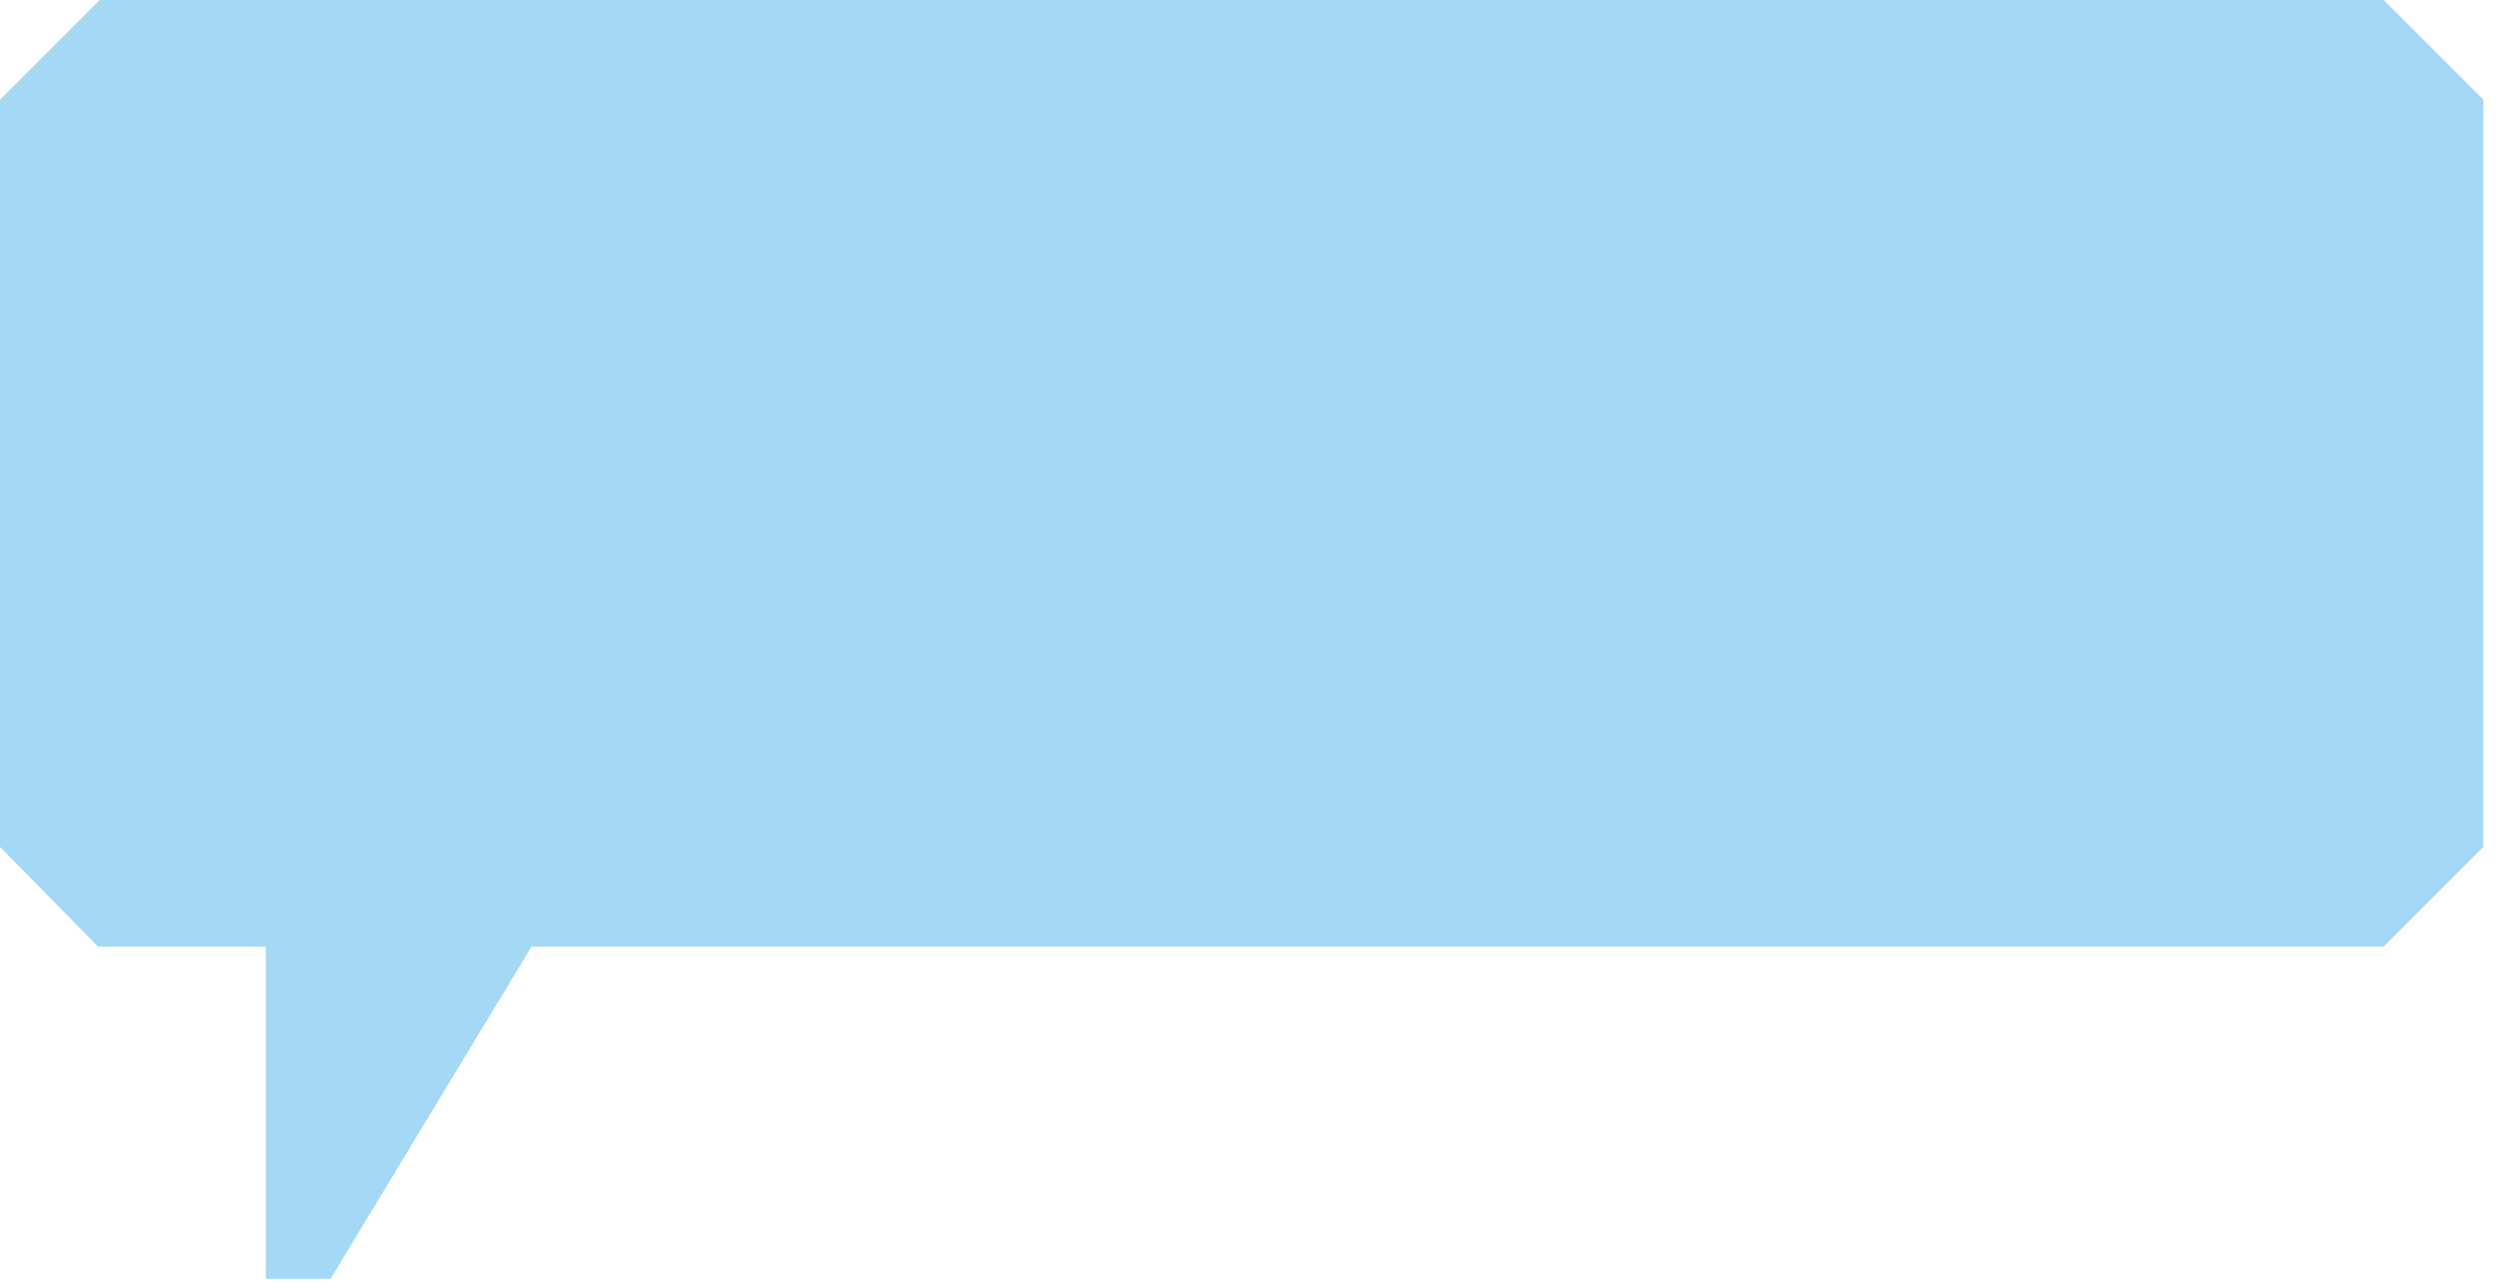
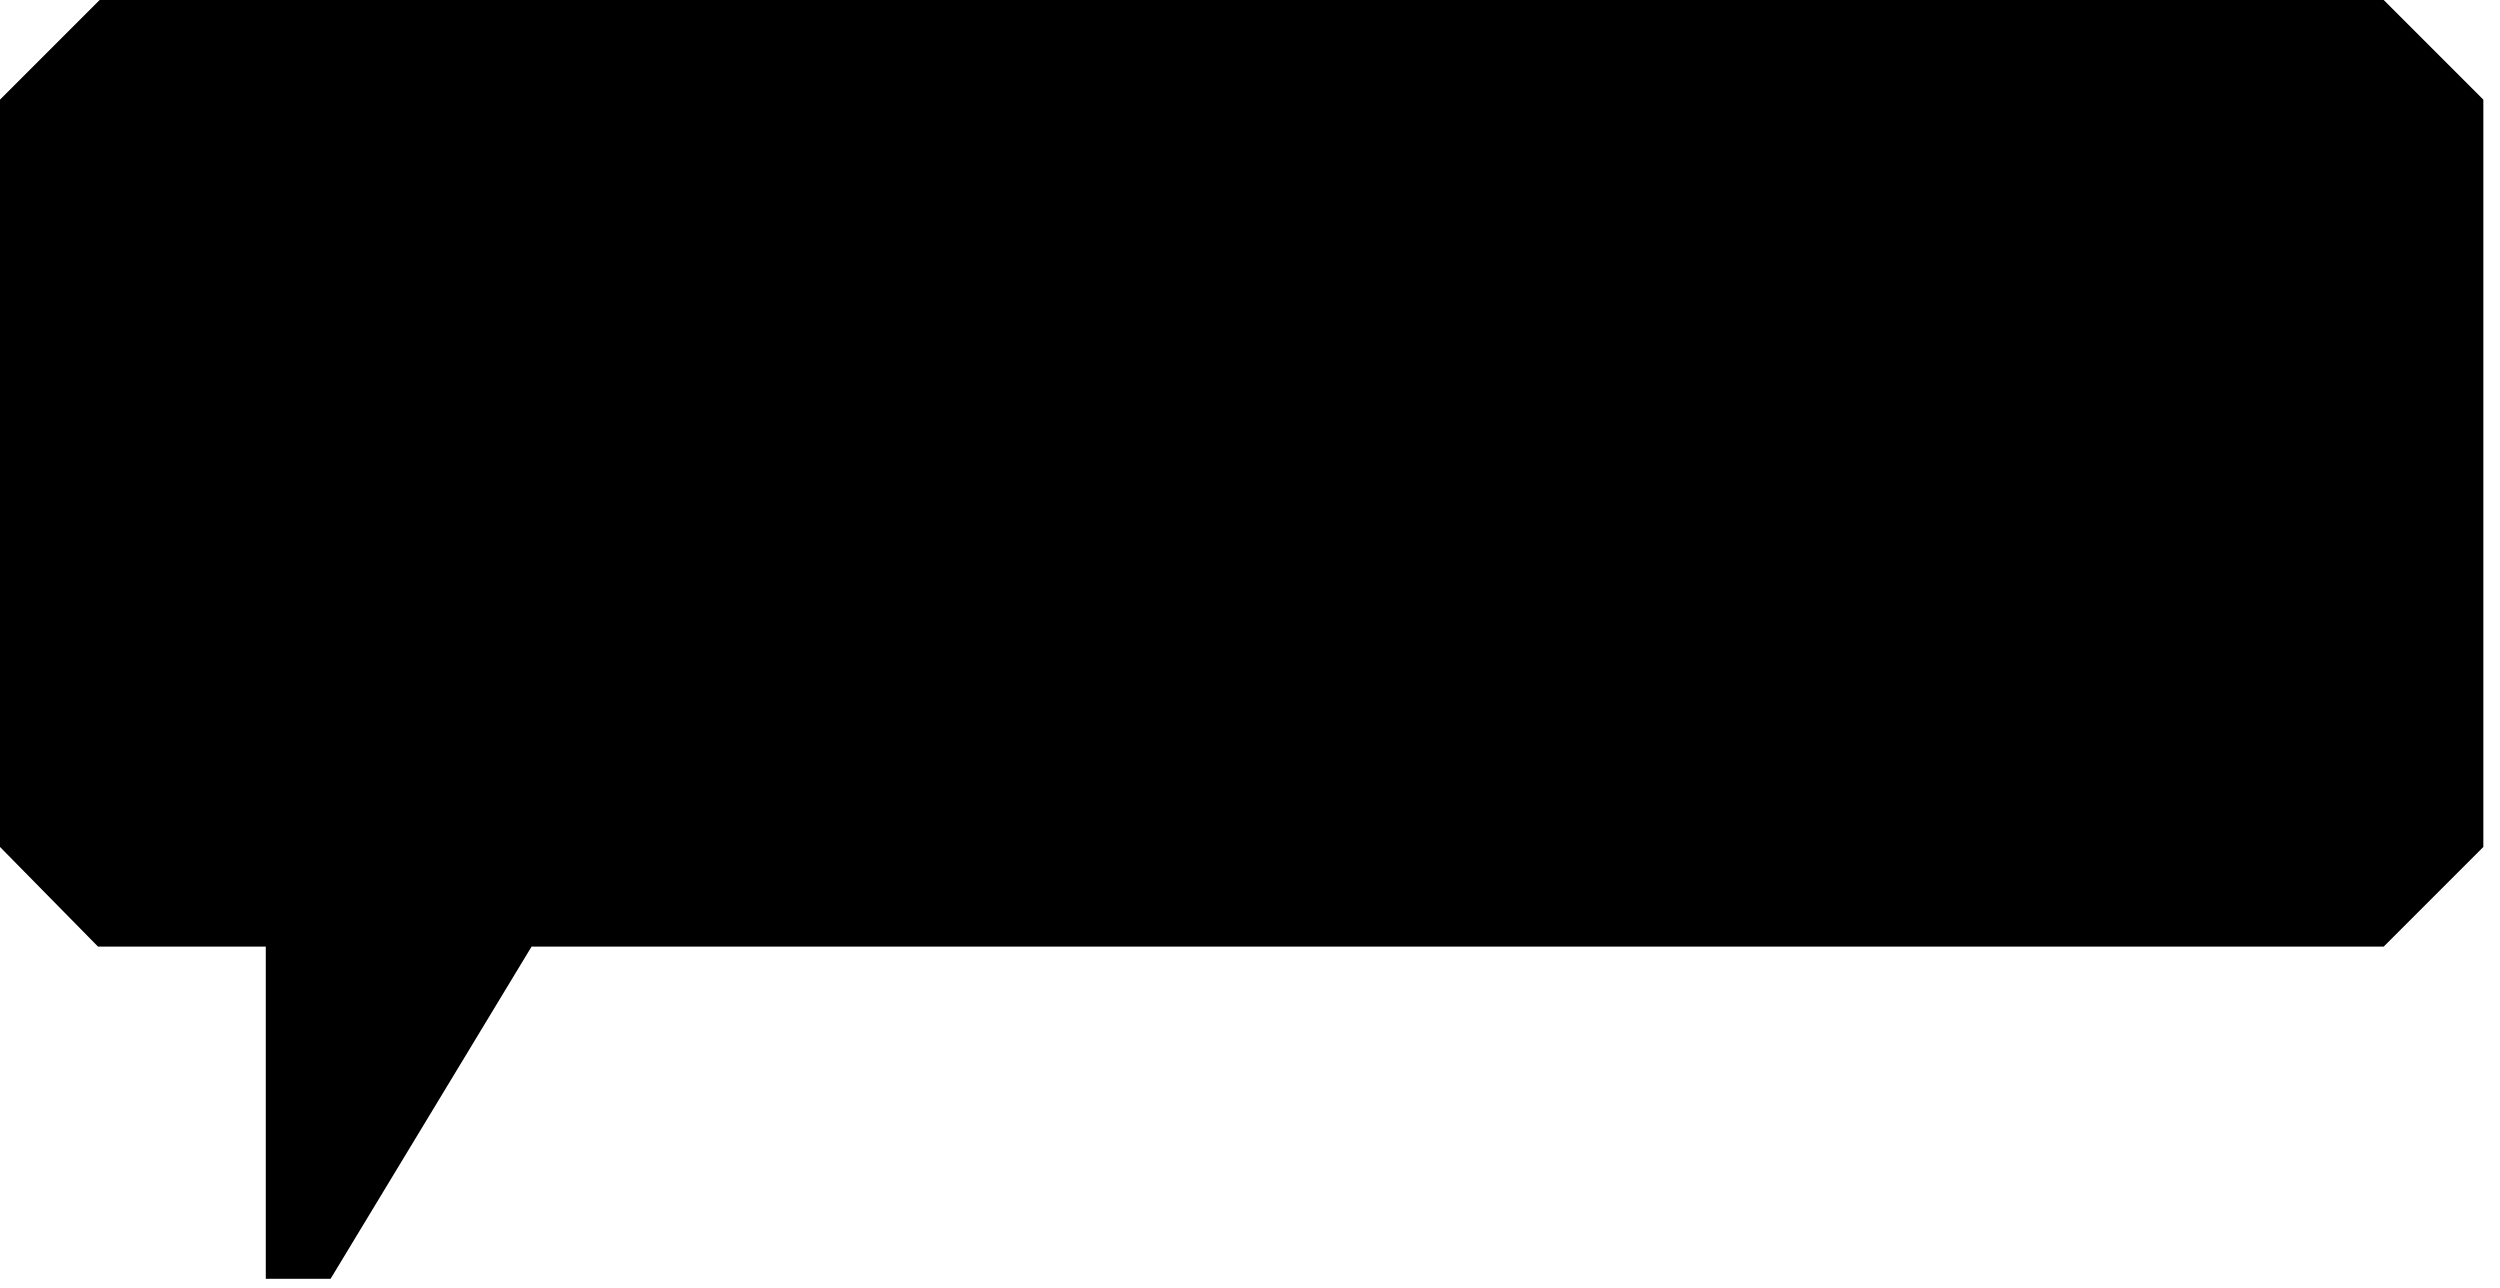
<svg viewBox="92 875 134 69" preserveAspectRatio="none">
-   <polygon id="" stroke="none" fill="#A4D8F4" fill-rule="evenodd" points="225.107 880.342 225.107 920.396 219.765 925.738 120.492 925.738 109.718 943.545 106.246 943.545 106.246 925.738 97.253 925.738 92 920.396 92 880.342 97.342 875 219.765 875" />
+   <polygon points="225.107 880.342 225.107 920.396 219.765 925.738 120.492 925.738 109.718 943.545 106.246 943.545 106.246 925.738 97.253 925.738 92 920.396 92 880.342 97.342 875 219.765 875" />
</svg>
